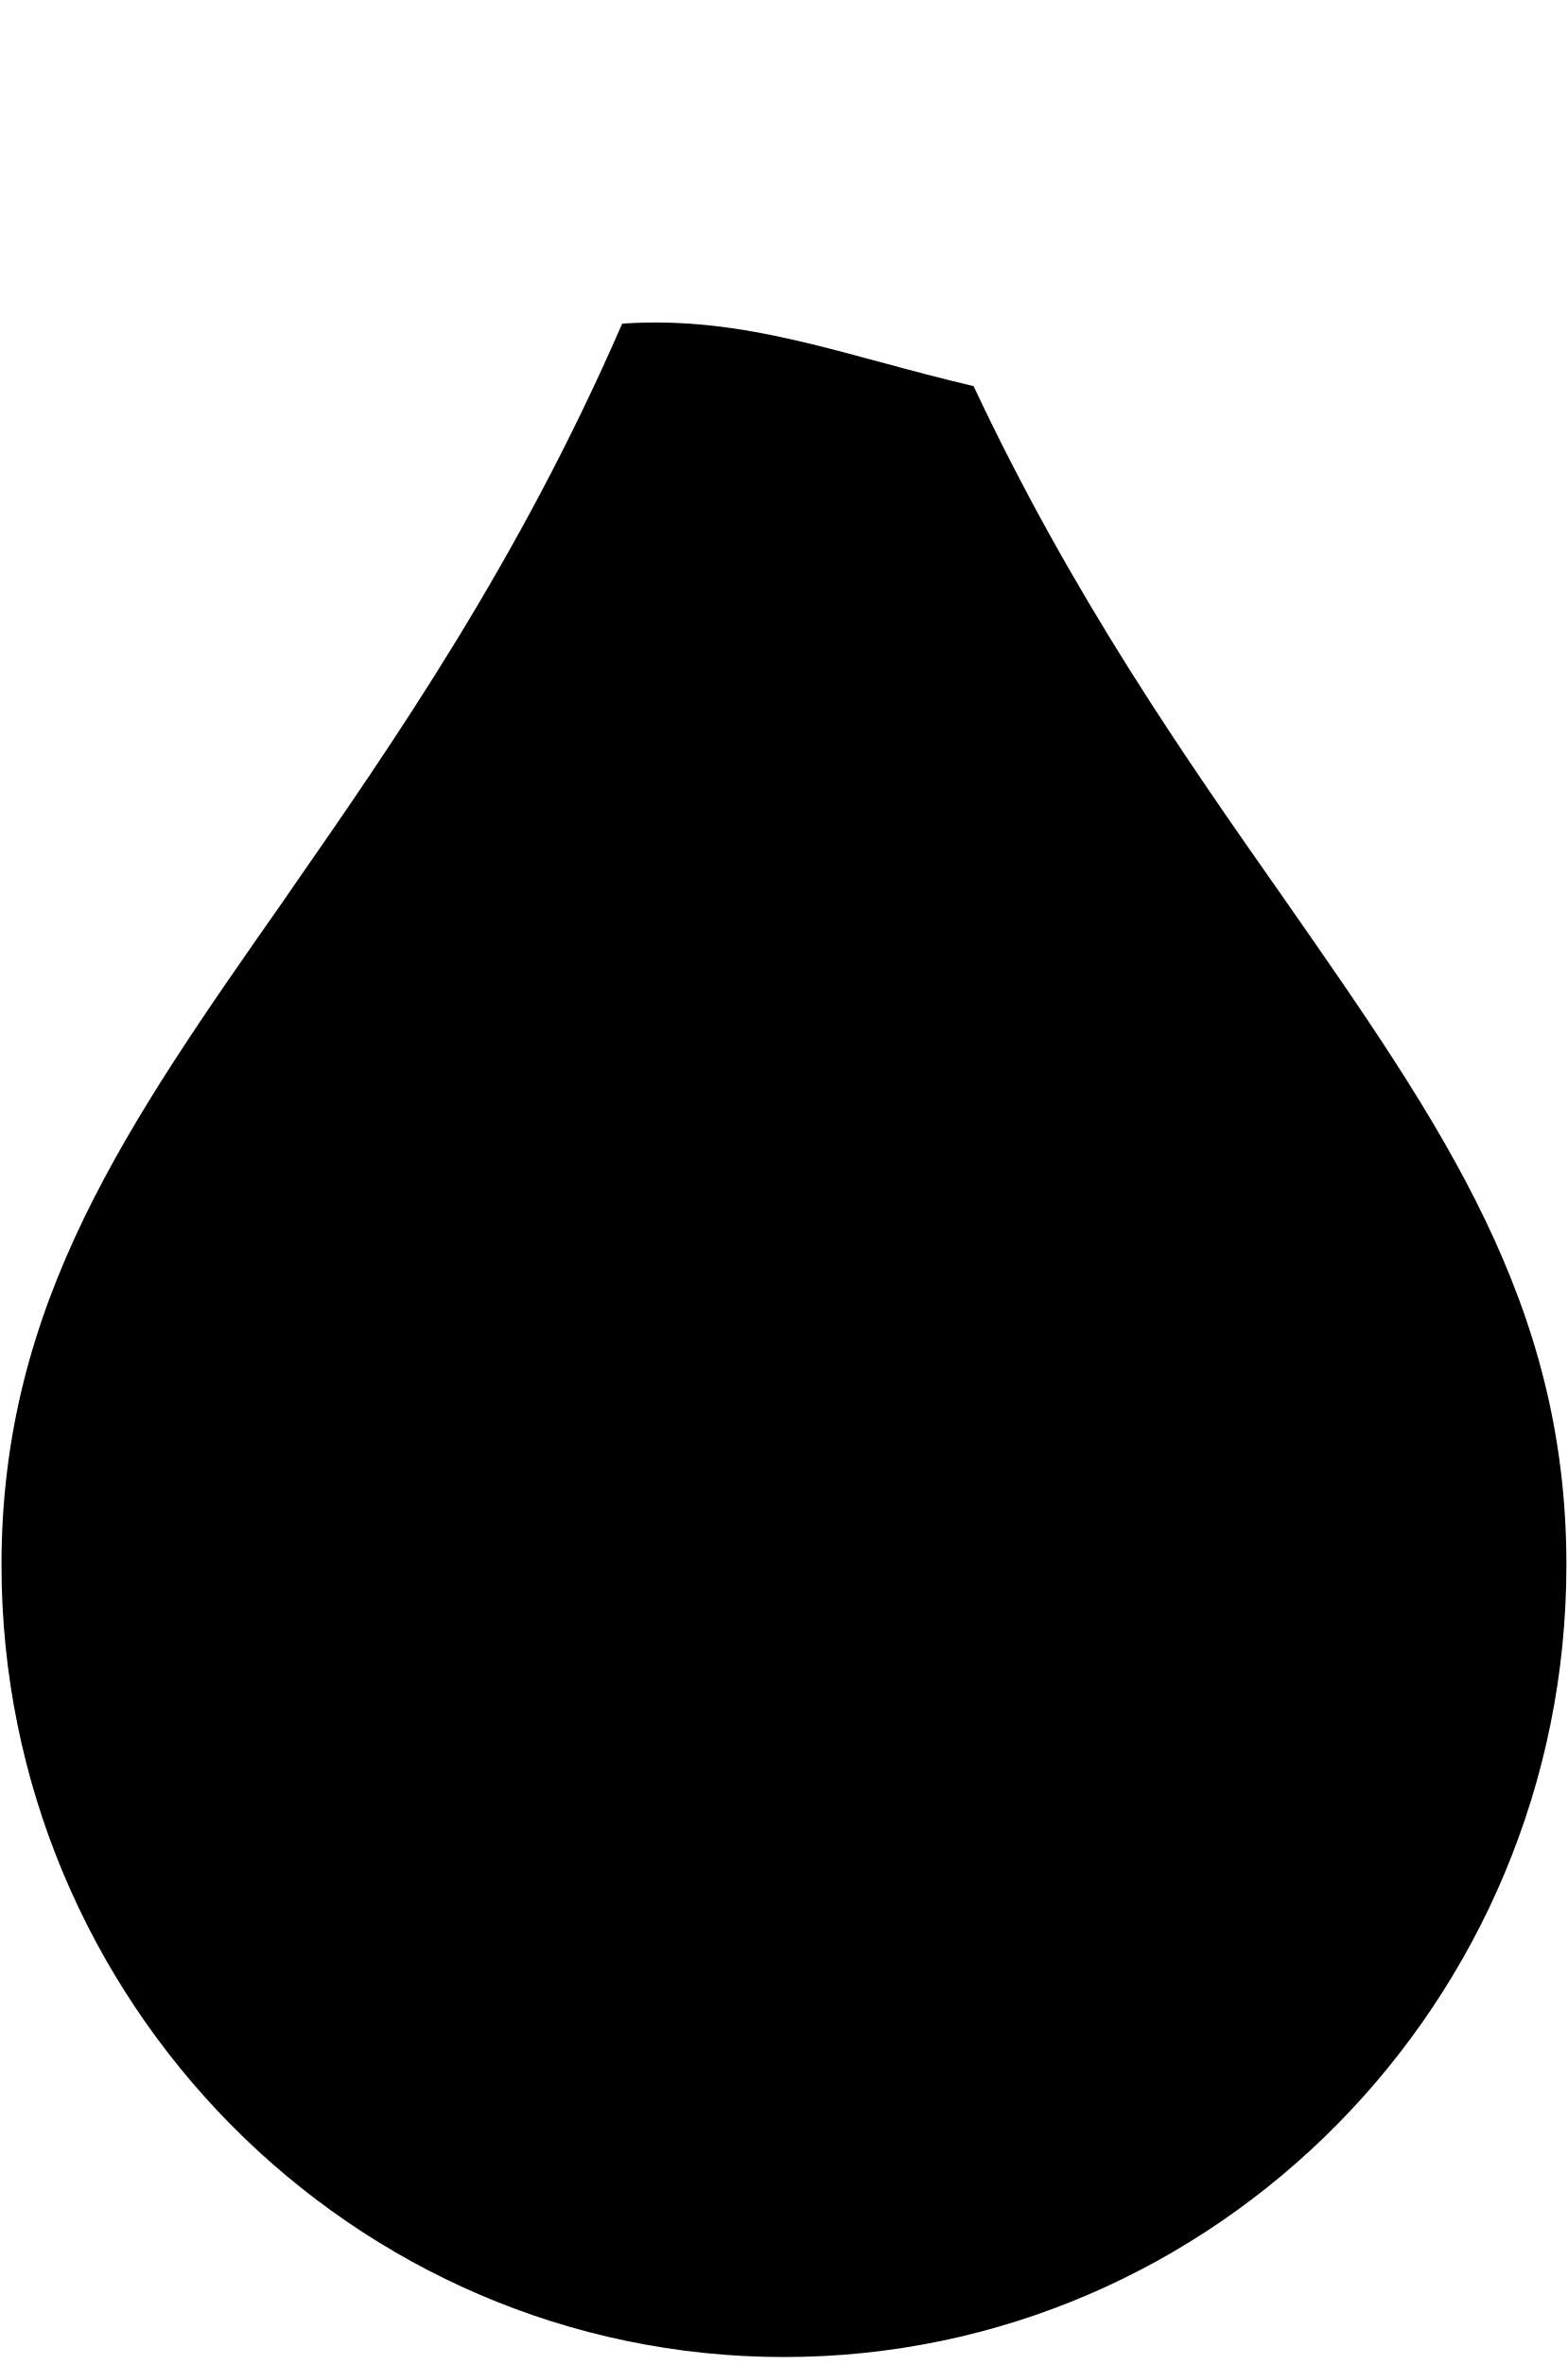
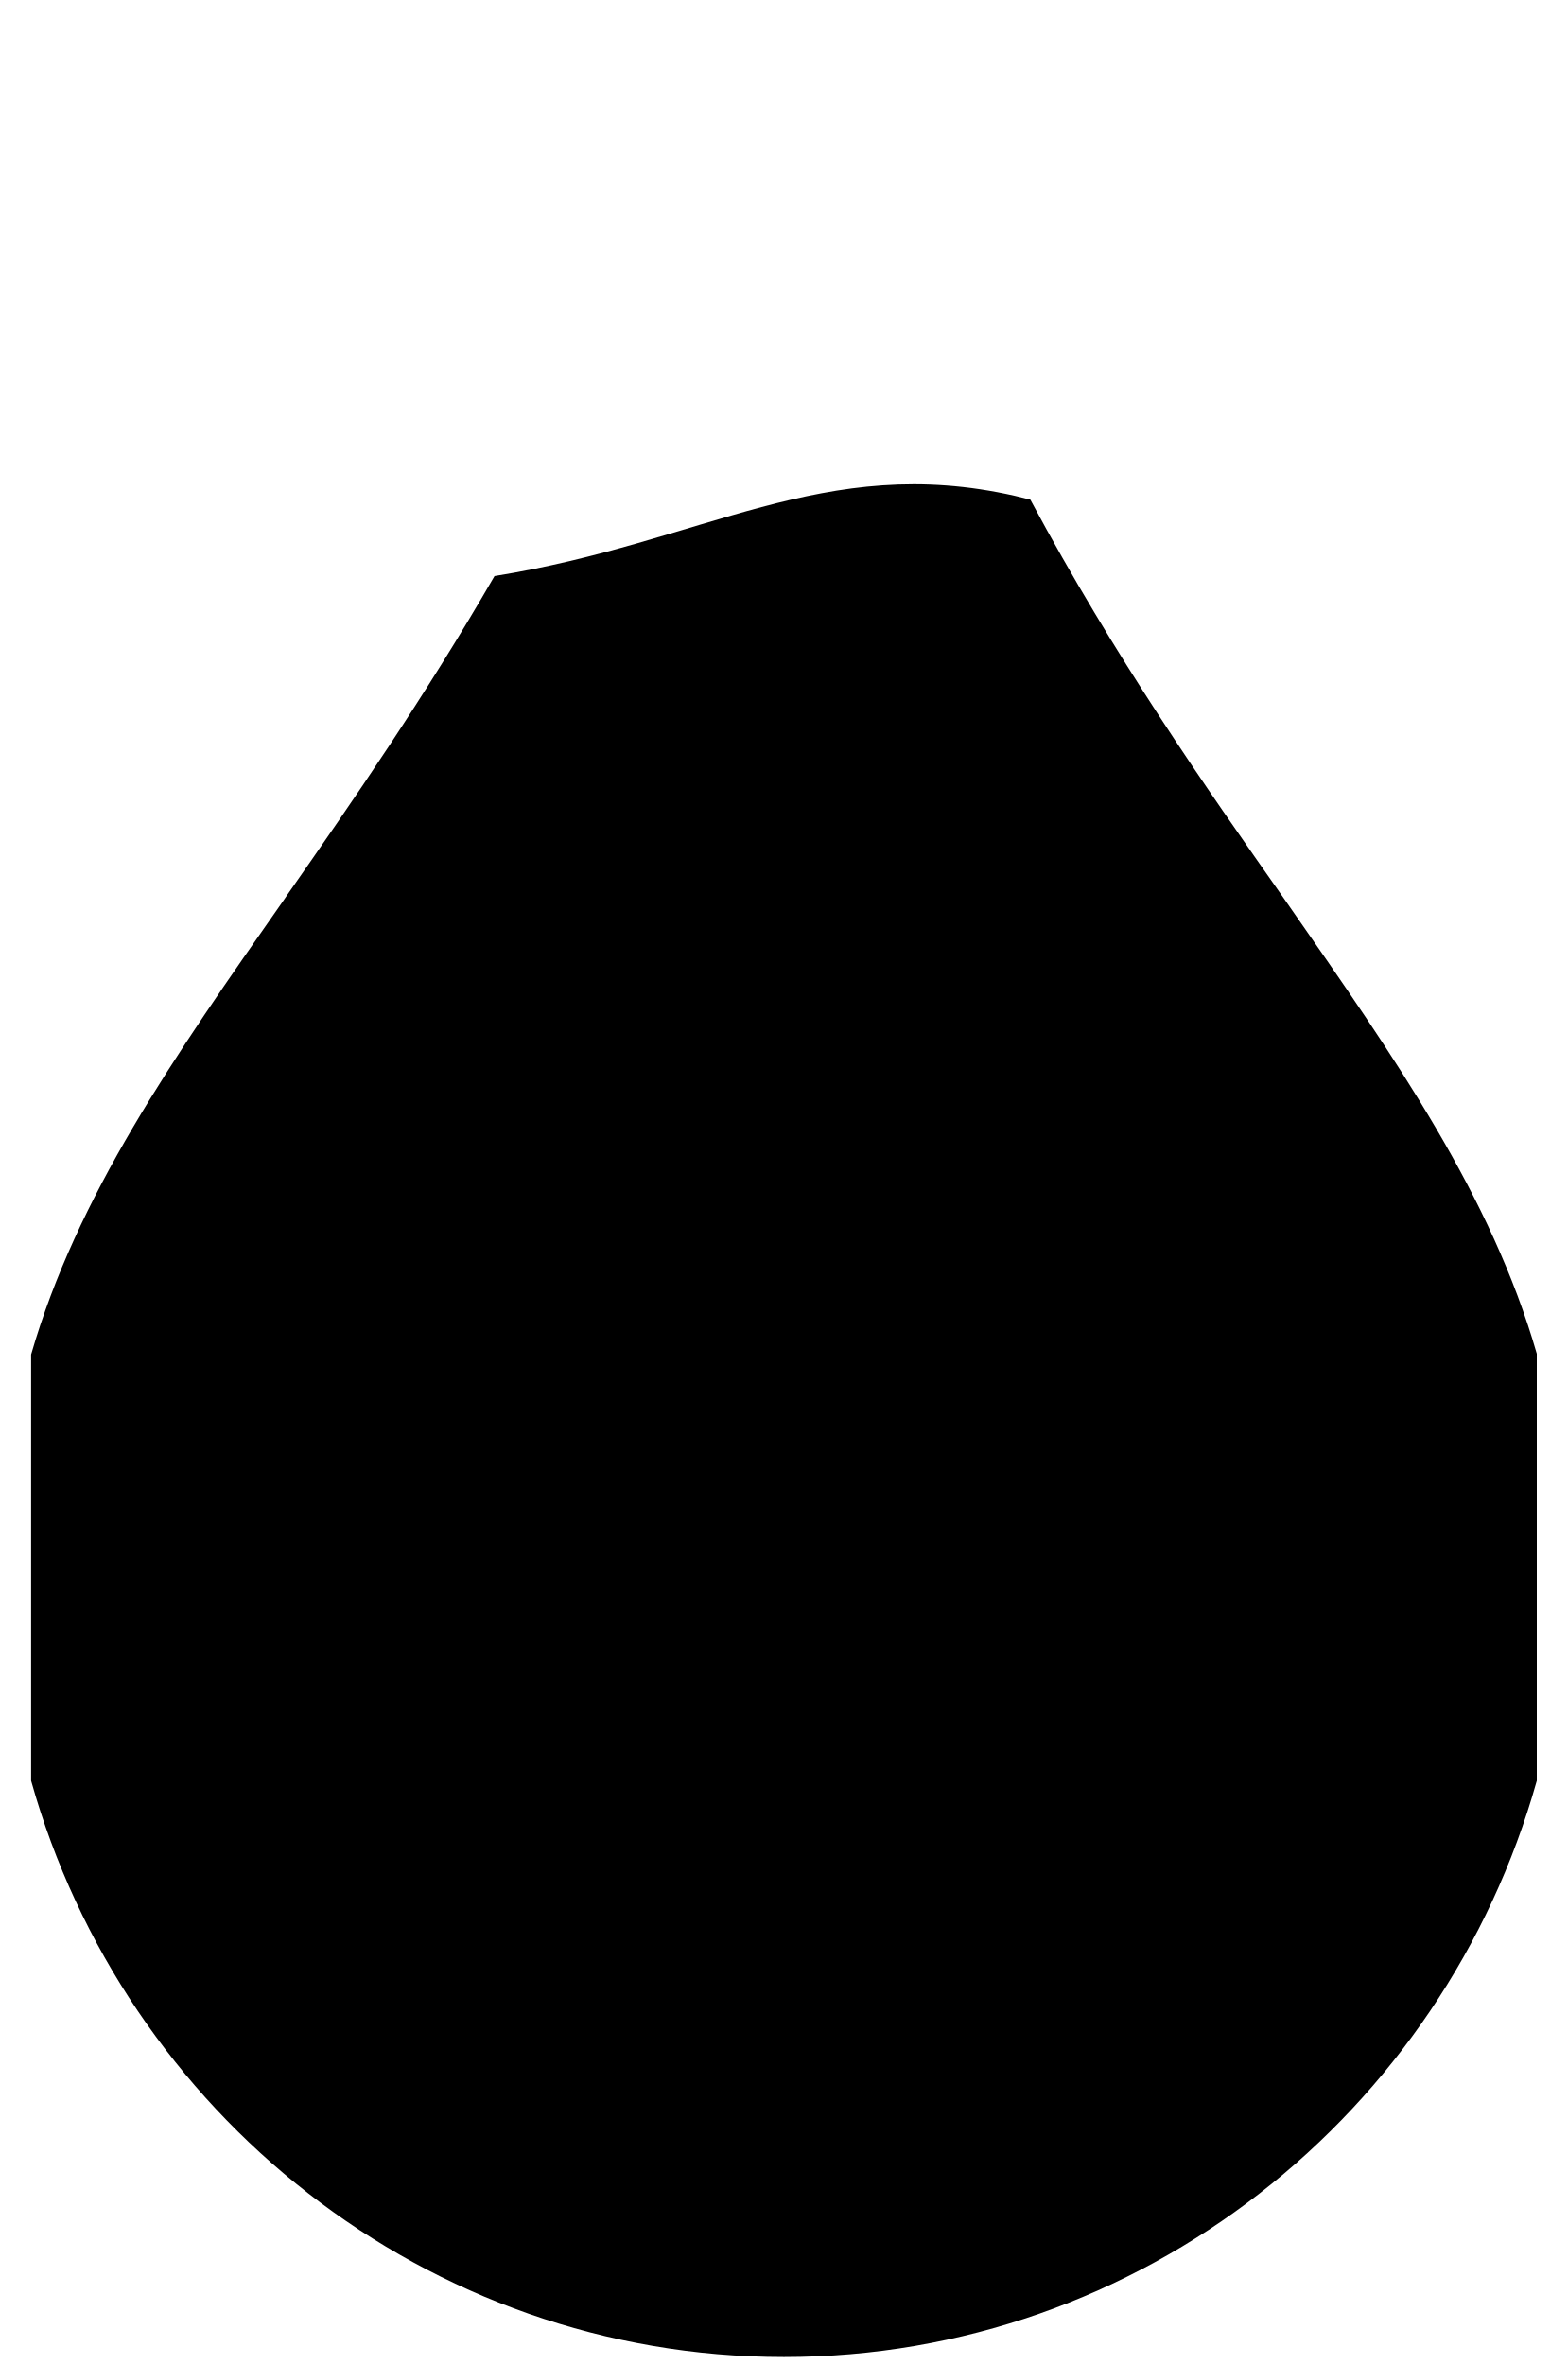
<svg xmlns="http://www.w3.org/2000/svg" viewBox="0 0 63 95">
  <defs>
    <style>
      .cls-1 {
        fill: #192b31;
        opacity: 0;
      }

      .cls-1, .cls-2 {
        stroke-width: 0px;
      }
    </style>
  </defs>
  <g id="bg">
    <rect class="cls-1" width="63" height="95" />
  </g>
  <g id="progresso">
-     <path class="cls-2" d="m62.94,62.86c0-10.49-4.96-17.6-11.24-26.61l-.09-.13c-3.92-5.59-8.51-12.13-12.49-20.61-5.19-1.21-9.14-2.85-14.12-2.51-4.17,9.6-9.21,16.85-13.45,22.95l-.1.15C5.08,45.19.06,52.36.06,62.86c0,17.55,14.11,31.82,31.44,31.82s31.44-14.28,31.44-31.82Z" />
+     <path class="cls-2" d="m61.75,54.38c-1.83-6.34-5.61-11.76-10.05-18.13l-.09-.13c-3.19-4.54-6.82-9.72-10.21-16.05-.2-.05-.4-.1-.61-.15-7.7-1.75-12.49,1.87-20.92,3.22-2.82,4.88-5.72,9.07-8.33,12.81l-.1.15c-4.51,6.44-8.34,11.93-10.19,18.31v17.12c3.74,13.34,15.88,23.15,30.25,23.15s26.51-9.81,30.25-23.15v-17.15Z" />
  </g>
</svg>
